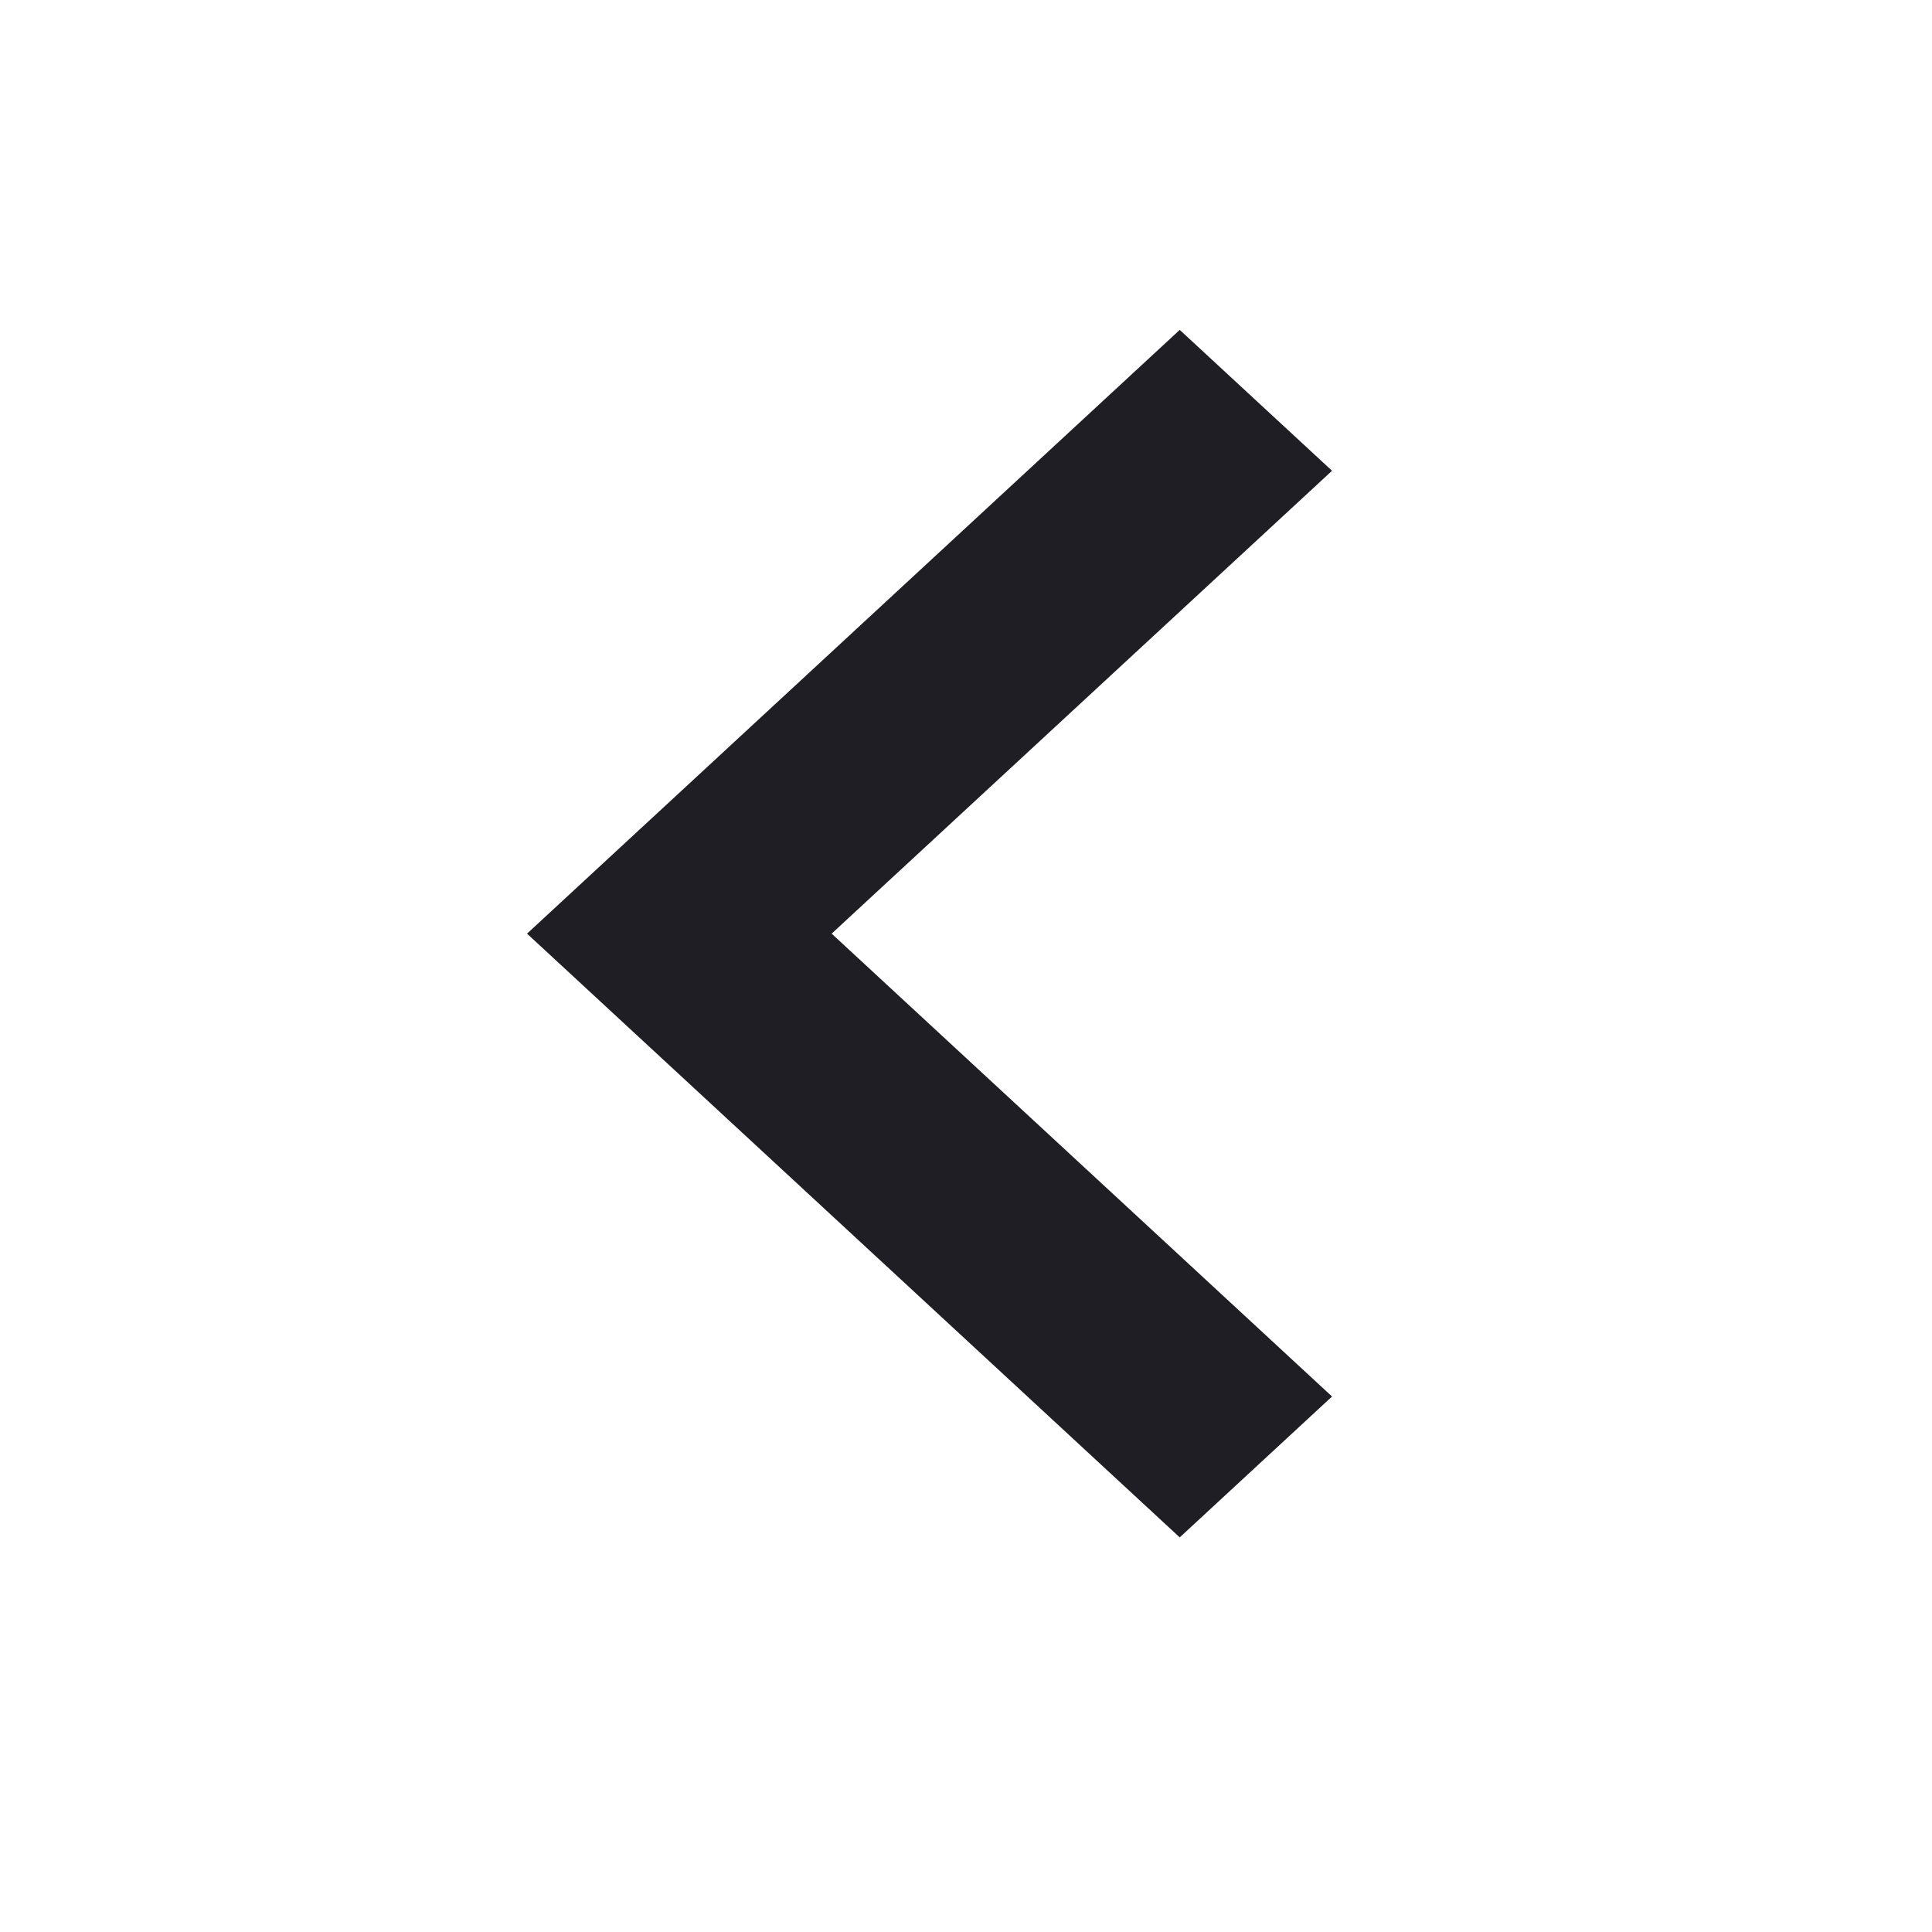
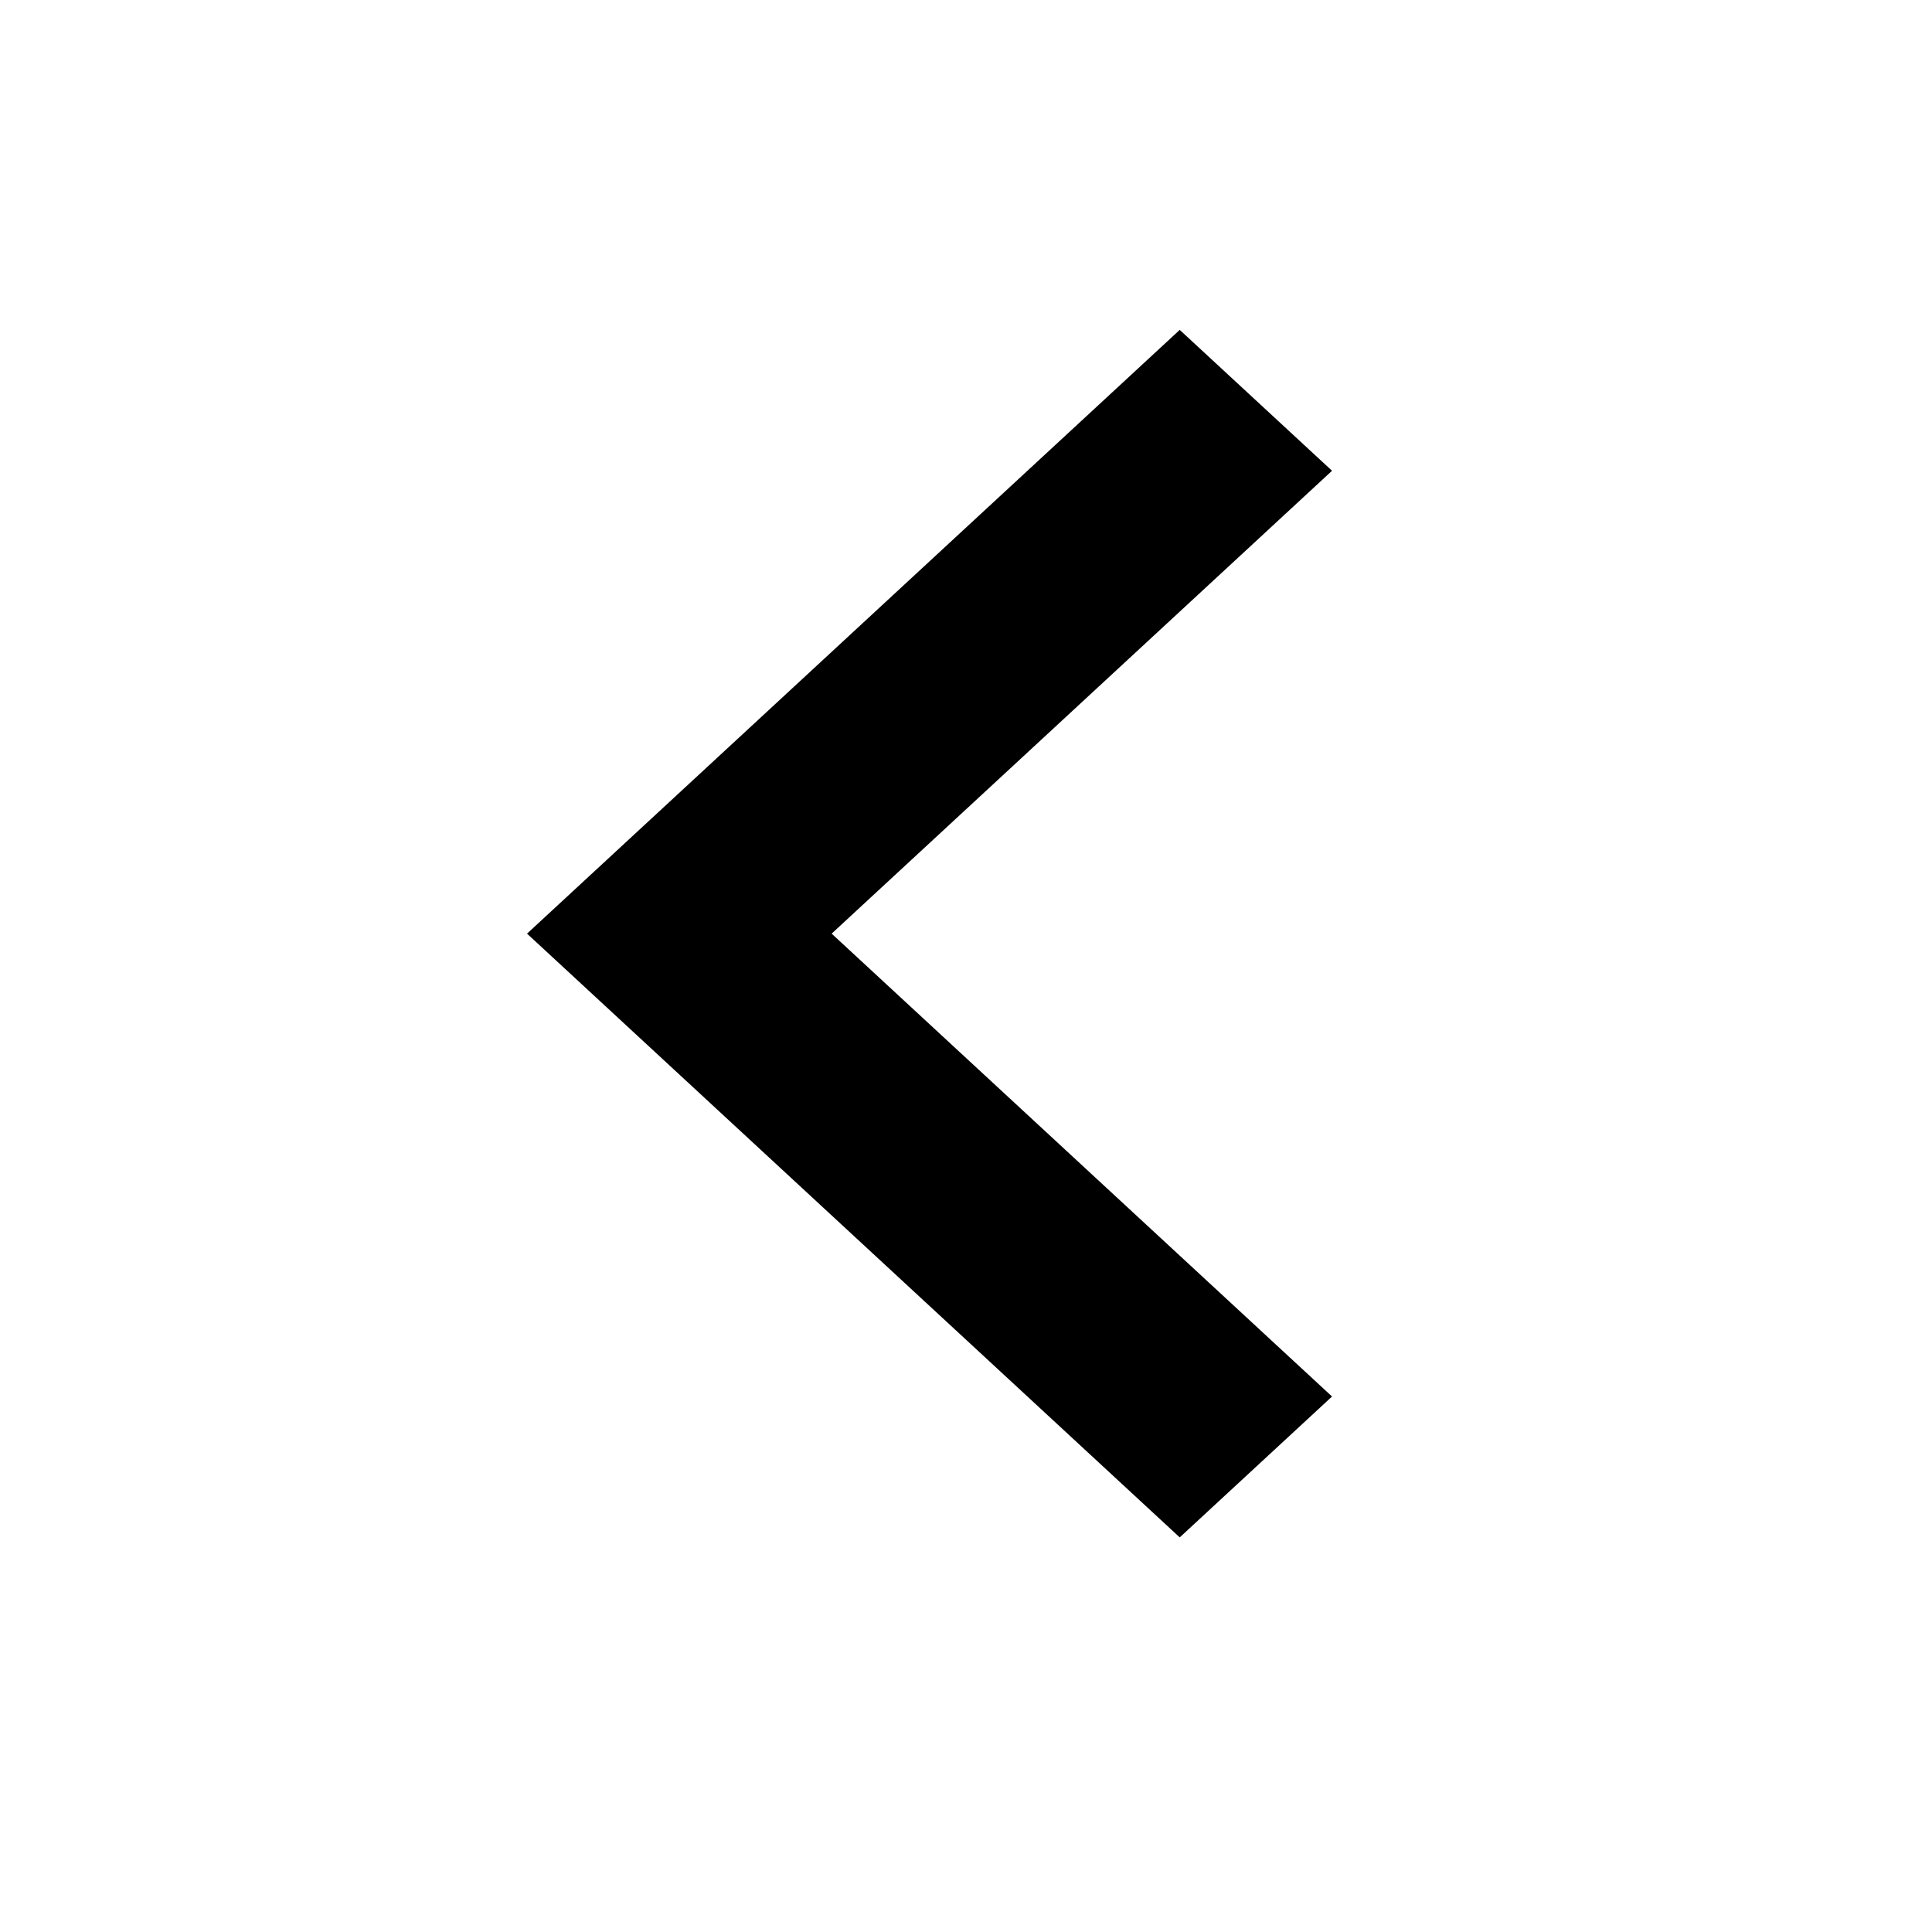
<svg xmlns="http://www.w3.org/2000/svg" preserveAspectRatio="none" overflow="visible" style="display: block;" width="24" height="24" viewBox="0 0 24 24" fill="none">
  <g id="chevron_left">
    <mask id="mask0_0_132" style="mask-type:alpha" maskUnits="userSpaceOnUse" x="0" y="0" width="24" height="24">
      <rect id="Bounding box" width="24" height="24" fill="#D9D9D9" />
    </mask>
    <g mask="url(#mask0_0_132)">
-       <path id="chevron_left_2" d="M14.655 19.098L6.547 11.598L14.655 4.098L16.547 5.848L10.331 11.598L16.547 17.348L14.655 19.098Z" fill="#1E1E24" />
+       <path id="chevron_left_2" d="M14.655 19.098L6.547 11.598L14.655 4.098L16.547 5.848L10.331 11.598L16.547 17.348L14.655 19.098Z" fill="#000000" />
    </g>
  </g>
</svg>
